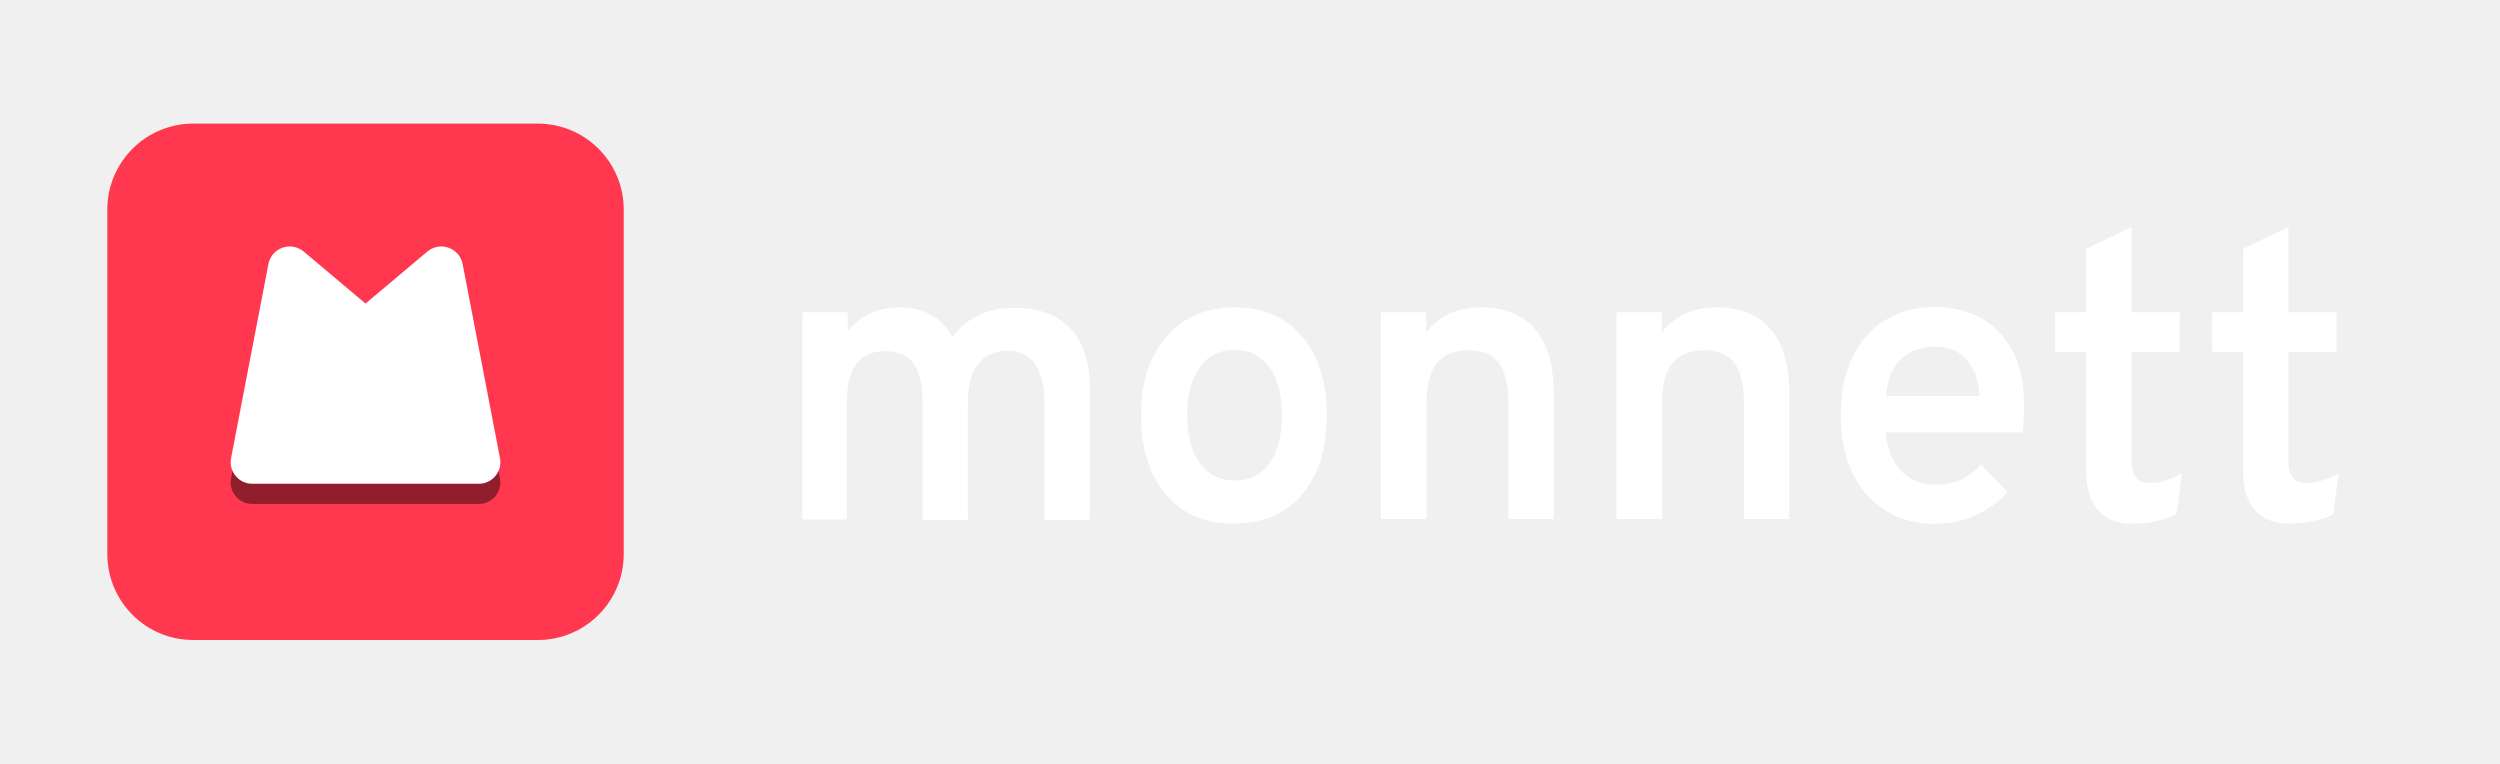
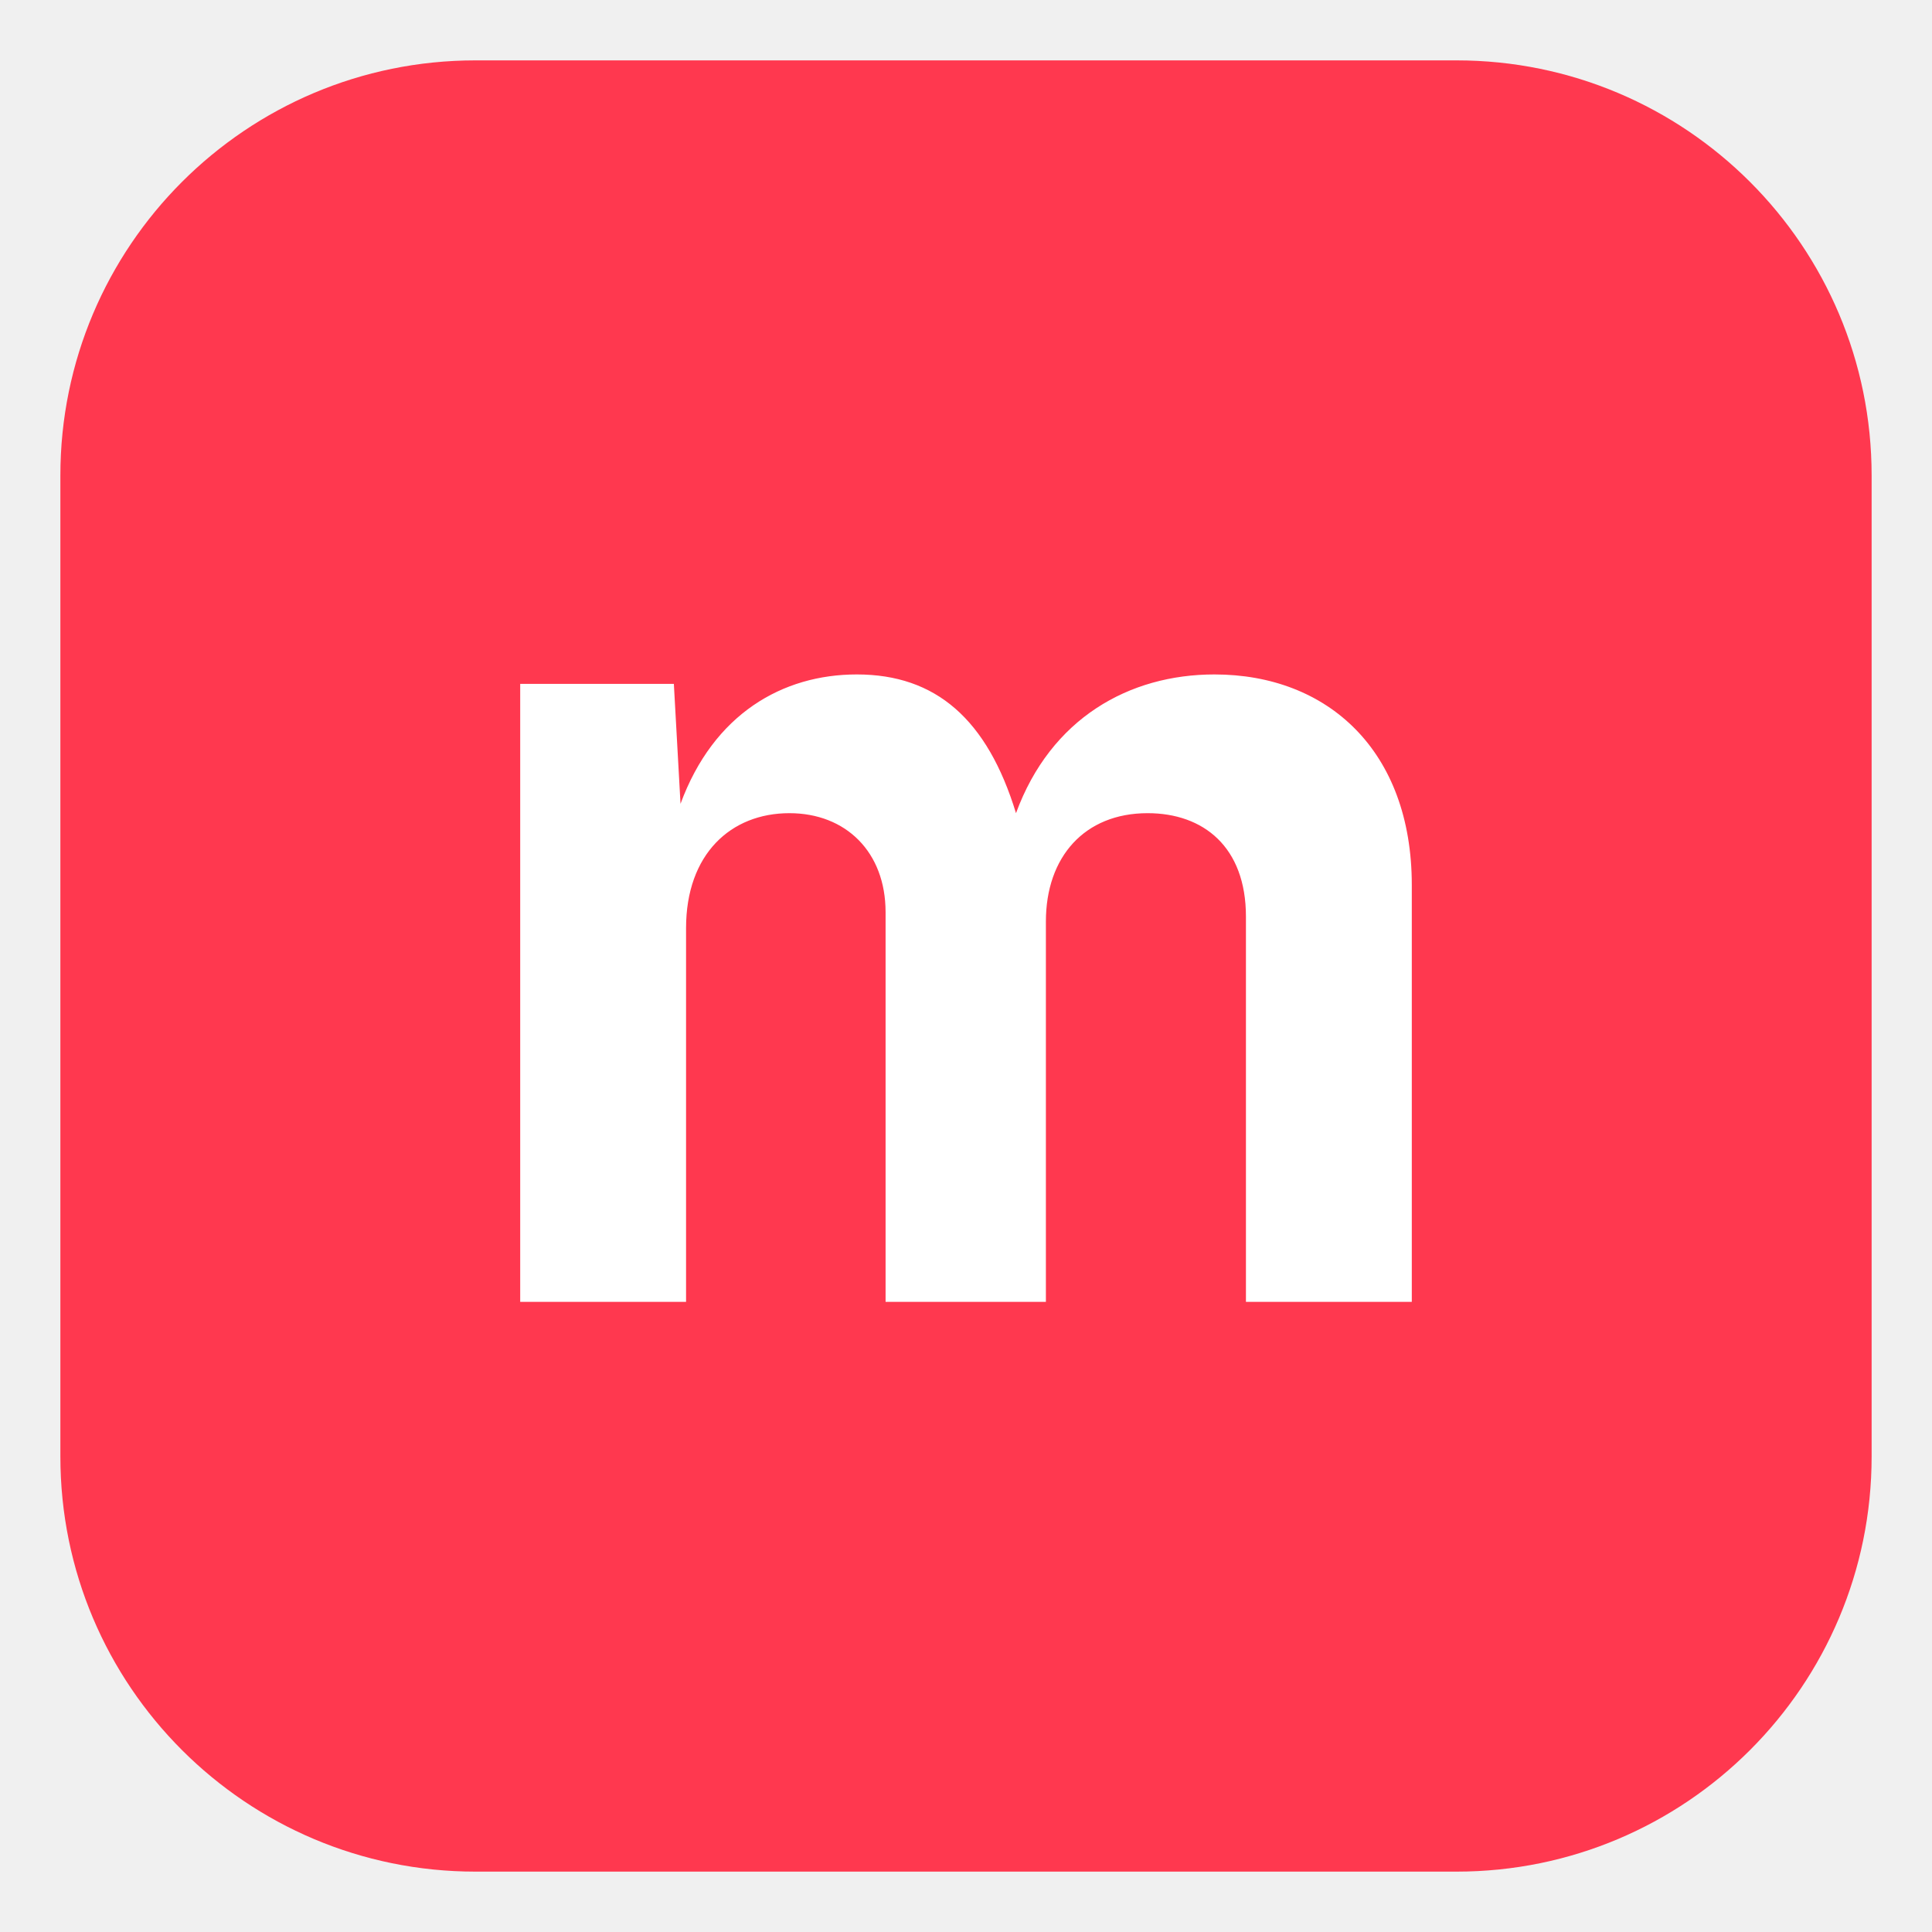
- <svg xmlns="http://www.w3.org/2000/svg" width="100%" height="100%" viewBox="0 0 2737 836" version="1.1" xml:space="preserve" style="fill-rule:evenodd;clip-rule:evenodd;stroke-linejoin:round;stroke-miterlimit:2;">
-   <rect id="Artboard1" x="0" y="-0" width="2737" height="836" style="fill:none;" />
-   <g>
-     <g>
-       <g transform="matrix(443.0205,0,0,443.0205,842.9307,568.2395)">
-         <path d="M0.08,-0l0,-0.511l0.112,0l0,0.048c0.016,-0.02 0.034,-0.035 0.056,-0.045c0.021,-0.01 0.045,-0.015 0.072,-0.015c0.03,0 0.056,0.006 0.079,0.019c0.023,0.013 0.04,0.031 0.052,0.055c0.016,-0.024 0.038,-0.042 0.064,-0.054c0.026,-0.013 0.056,-0.019 0.089,-0.019c0.06,0 0.106,0.017 0.138,0.051c0.032,0.034 0.048,0.082 0.048,0.146l0,0.327l-0.112,-0l0,-0.29c0,-0.043 -0.008,-0.075 -0.023,-0.096c-0.015,-0.021 -0.038,-0.032 -0.069,-0.032c-0.021,0 -0.038,0.005 -0.053,0.015c-0.014,0.01 -0.025,0.024 -0.033,0.043c-0.007,0.019 -0.011,0.042 -0.011,0.07l0,0.29l-0.112,-0l0,-0.29c0,-0.043 -0.007,-0.075 -0.022,-0.096c-0.015,-0.021 -0.038,-0.031 -0.069,-0.031c-0.032,0 -0.056,0.01 -0.072,0.031c-0.016,0.021 -0.024,0.052 -0.024,0.093l0,0.292l-0.112,-0Z" style="fill:#fff;fill-rule:nonzero;" />
-       </g>
-       <g transform="matrix(443.0205,0,0,443.0205,1226.676,568.2395)">
-         <path d="M0.282,0.012c-0.071,0 -0.128,-0.024 -0.169,-0.072c-0.041,-0.048 -0.062,-0.113 -0.062,-0.195c0,-0.055 0.009,-0.102 0.028,-0.142c0.019,-0.04 0.045,-0.071 0.08,-0.093c0.035,-0.022 0.075,-0.033 0.122,-0.033c0.047,0 0.088,0.011 0.122,0.032c0.034,0.022 0.061,0.052 0.079,0.092c0.019,0.04 0.028,0.088 0.028,0.143c0,0.055 -0.009,0.103 -0.028,0.143c-0.019,0.04 -0.045,0.071 -0.079,0.092c-0.034,0.022 -0.075,0.032 -0.122,0.032Zm0,-0.107c0.037,0 0.066,-0.014 0.086,-0.043c0.021,-0.028 0.031,-0.068 0.031,-0.118c0,-0.051 -0.01,-0.09 -0.031,-0.119c-0.021,-0.028 -0.049,-0.043 -0.086,-0.043c-0.037,0 -0.066,0.014 -0.086,0.043c-0.021,0.029 -0.031,0.068 -0.031,0.119c0,0.05 0.01,0.089 0.031,0.118c0.021,0.028 0.05,0.043 0.086,0.043Z" style="fill:#fff;fill-rule:nonzero;" />
-       </g>
-       <g transform="matrix(443.0205,0,0,443.0205,1476.362,568.2395)">
-         <path d="M0.08,-0l0,-0.511l0.112,0l0,0.05c0.016,-0.021 0.035,-0.036 0.058,-0.047c0.023,-0.01 0.048,-0.015 0.077,-0.015c0.059,0 0.104,0.018 0.134,0.054c0.031,0.036 0.046,0.089 0.046,0.159l0,0.31l-0.112,-0l0,-0.29c-0,-0.043 -0.008,-0.075 -0.024,-0.096c-0.016,-0.021 -0.041,-0.031 -0.073,-0.031c-0.036,0 -0.062,0.01 -0.079,0.031c-0.017,0.021 -0.026,0.052 -0.026,0.094l0,0.292l-0.112,-0Z" style="fill:#fff;fill-rule:nonzero;" />
-       </g>
-       <g transform="matrix(443.0205,0,0,443.0205,1734.289,568.2395)">
-         <path d="M0.08,-0l0,-0.511l0.112,0l0,0.05c0.016,-0.021 0.035,-0.036 0.058,-0.047c0.023,-0.01 0.048,-0.015 0.077,-0.015c0.059,0 0.104,0.018 0.134,0.054c0.031,0.036 0.046,0.089 0.046,0.159l0,0.31l-0.112,-0l0,-0.29c-0,-0.043 -0.008,-0.075 -0.024,-0.096c-0.016,-0.021 -0.041,-0.031 -0.073,-0.031c-0.036,0 -0.062,0.01 -0.079,0.031c-0.017,0.021 -0.026,0.052 -0.026,0.094l0,0.292l-0.112,-0Z" style="fill:#fff;fill-rule:nonzero;" />
-       </g>
-       <g transform="matrix(443.0205,0,0,443.0205,1992.216,568.2395)">
-         <path d="M0.286,0.012c-0.048,0 -0.09,-0.011 -0.125,-0.034c-0.035,-0.022 -0.062,-0.054 -0.081,-0.094c-0.019,-0.04 -0.028,-0.087 -0.028,-0.141c0,-0.056 0.01,-0.103 0.029,-0.143c0.019,-0.04 0.046,-0.071 0.082,-0.092c0.035,-0.021 0.076,-0.032 0.123,-0.032c0.04,0 0.077,0.009 0.11,0.026c0.033,0.017 0.06,0.044 0.079,0.08c0.02,0.036 0.03,0.081 0.03,0.137c0,0.009 -0,0.019 -0.001,0.031c-0,0.012 -0.001,0.024 -0.003,0.036l-0.338,0c0.002,0.026 0.008,0.049 0.019,0.068c0.01,0.019 0.024,0.035 0.042,0.045c0.018,0.011 0.038,0.016 0.062,0.016c0.023,-0 0.044,-0.004 0.062,-0.012c0.018,-0.008 0.035,-0.021 0.051,-0.038l0.065,0.069c-0.021,0.023 -0.047,0.042 -0.077,0.056c-0.03,0.014 -0.064,0.022 -0.103,0.022Zm-0.122,-0.316l0.231,0c-0.001,-0.024 -0.006,-0.046 -0.015,-0.064c-0.009,-0.018 -0.021,-0.033 -0.037,-0.043c-0.016,-0.01 -0.036,-0.015 -0.059,-0.015c-0.032,0 -0.059,0.01 -0.082,0.03c-0.023,0.02 -0.035,0.051 -0.038,0.092Z" style="fill:#fff;fill-rule:nonzero;" />
-       </g>
-       <g transform="matrix(443.0205,0,0,443.0205,2236.232,568.2395)">
-         <path d="M0.226,0.012c-0.039,0 -0.068,-0.011 -0.088,-0.033c-0.02,-0.022 -0.03,-0.054 -0.03,-0.097l0,-0.295l-0.077,0l0,-0.098l0.077,0l0,-0.157l0.112,-0.054l0,0.211l0.119,0l0,0.098l-0.119,0l0,0.27c0,0.019 0.004,0.032 0.011,0.041c0.007,0.009 0.018,0.013 0.034,0.013c0.024,0 0.051,-0.008 0.079,-0.024l-0.013,0.101c-0.015,0.008 -0.032,0.014 -0.049,0.017c-0.017,0.004 -0.036,0.006 -0.056,0.006Z" style="fill:#fff;fill-rule:nonzero;" />
-       </g>
-       <g transform="matrix(443.0205,0,0,443.0205,2407.947,568.2395)">
-         <path d="M0.226,0.012c-0.039,0 -0.068,-0.011 -0.088,-0.033c-0.02,-0.022 -0.03,-0.054 -0.03,-0.097l0,-0.295l-0.077,0l0,-0.098l0.077,0l0,-0.157l0.112,-0.054l0,0.211l0.119,0l0,0.098l-0.119,0l0,0.27c0,0.019 0.004,0.032 0.011,0.041c0.007,0.009 0.018,0.013 0.034,0.013c0.024,0 0.051,-0.008 0.079,-0.024l-0.013,0.101c-0.015,0.008 -0.032,0.014 -0.049,0.017c-0.017,0.004 -0.036,0.006 -0.056,0.006Z" style="fill:#fff;fill-rule:nonzero;" />
-       </g>
-       <g transform="matrix(443.0205,0,0,443.0205,2579.662,568.2395)" />
-       <g>
-         <path d="M211.584,135.322l377.19,0c51.962,0 94.083,42.121 94.083,94.083l0,377.19c0,51.962 -42.121,94.083 -94.083,94.083l-377.19,0c-51.962,0 -94.083,-42.121 -94.083,-94.083l0,-377.19c0,-51.962 42.121,-94.083 94.083,-94.083" style="fill:#ff384f;fill-rule:nonzero;" />
-         <path d="M524.211,551.728l-248.069,0c-14.743,0 -25.875,-13.369 -23.205,-27.865l40.898,-212.583c3.432,-17.85 24.804,-25.426 38.717,-13.722l67.625,56.886l67.631,-56.886c13.907,-11.704 35.273,-4.127 38.711,13.722l40.898,212.583c2.669,14.496 -8.462,27.865 -23.205,27.865" style="fill:#911e2d;fill-rule:nonzero;" />
-         <path d="M524.211,529.62l-248.069,0c-14.743,0 -25.875,-13.369 -23.205,-27.865l40.898,-212.583c3.432,-17.85 24.804,-25.426 38.717,-13.722l67.625,56.886l67.631,-56.886c13.907,-11.704 35.273,-4.127 38.711,13.722l40.898,212.583c2.669,14.496 -8.462,27.865 -23.205,27.865" style="fill:#fff;fill-rule:nonzero;" />
-       </g>
-     </g>
-   </g>
+ <svg xmlns="http://www.w3.org/2000/svg" viewBox="0 0 512 512">
+   <rect x="16" y="16" width="480" height="480" rx="110" fill="#ff384f" />
+   <text x="256" y="345" text-anchor="middle" font-family="system-ui, -apple-system, sans-serif" font-size="300" font-weight="700" fill="#ffffff">m</text>
</svg>
